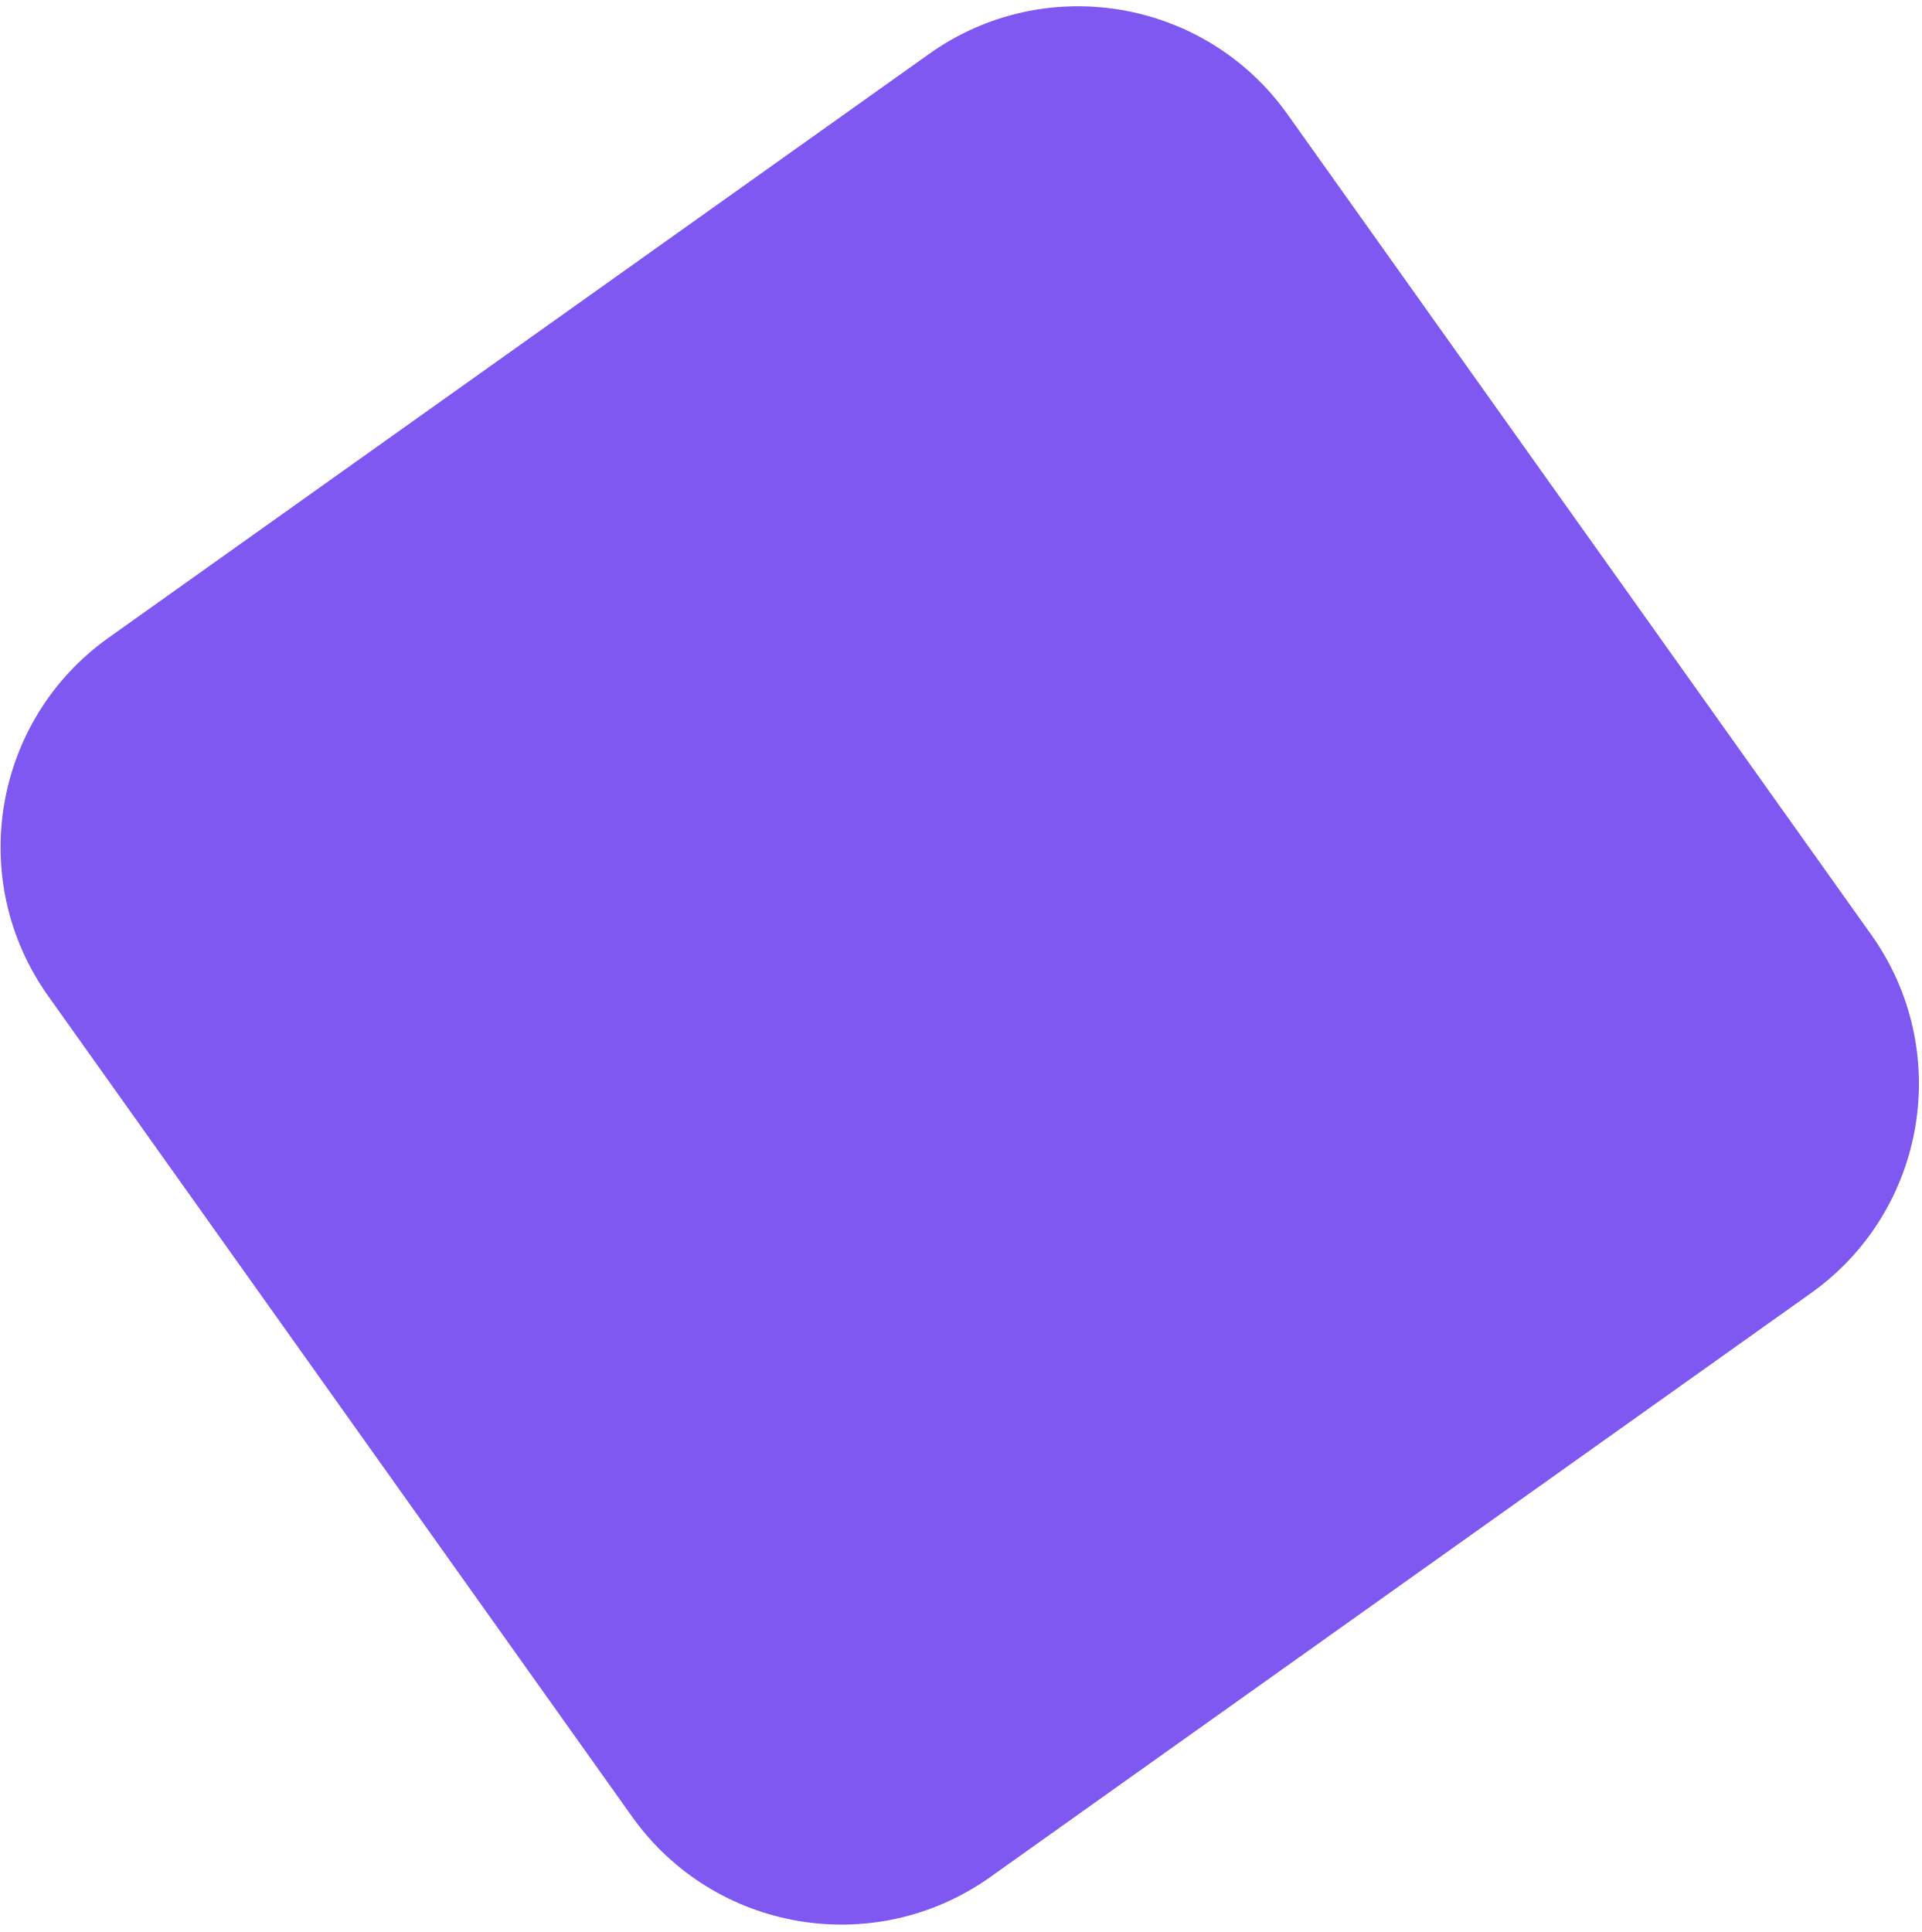
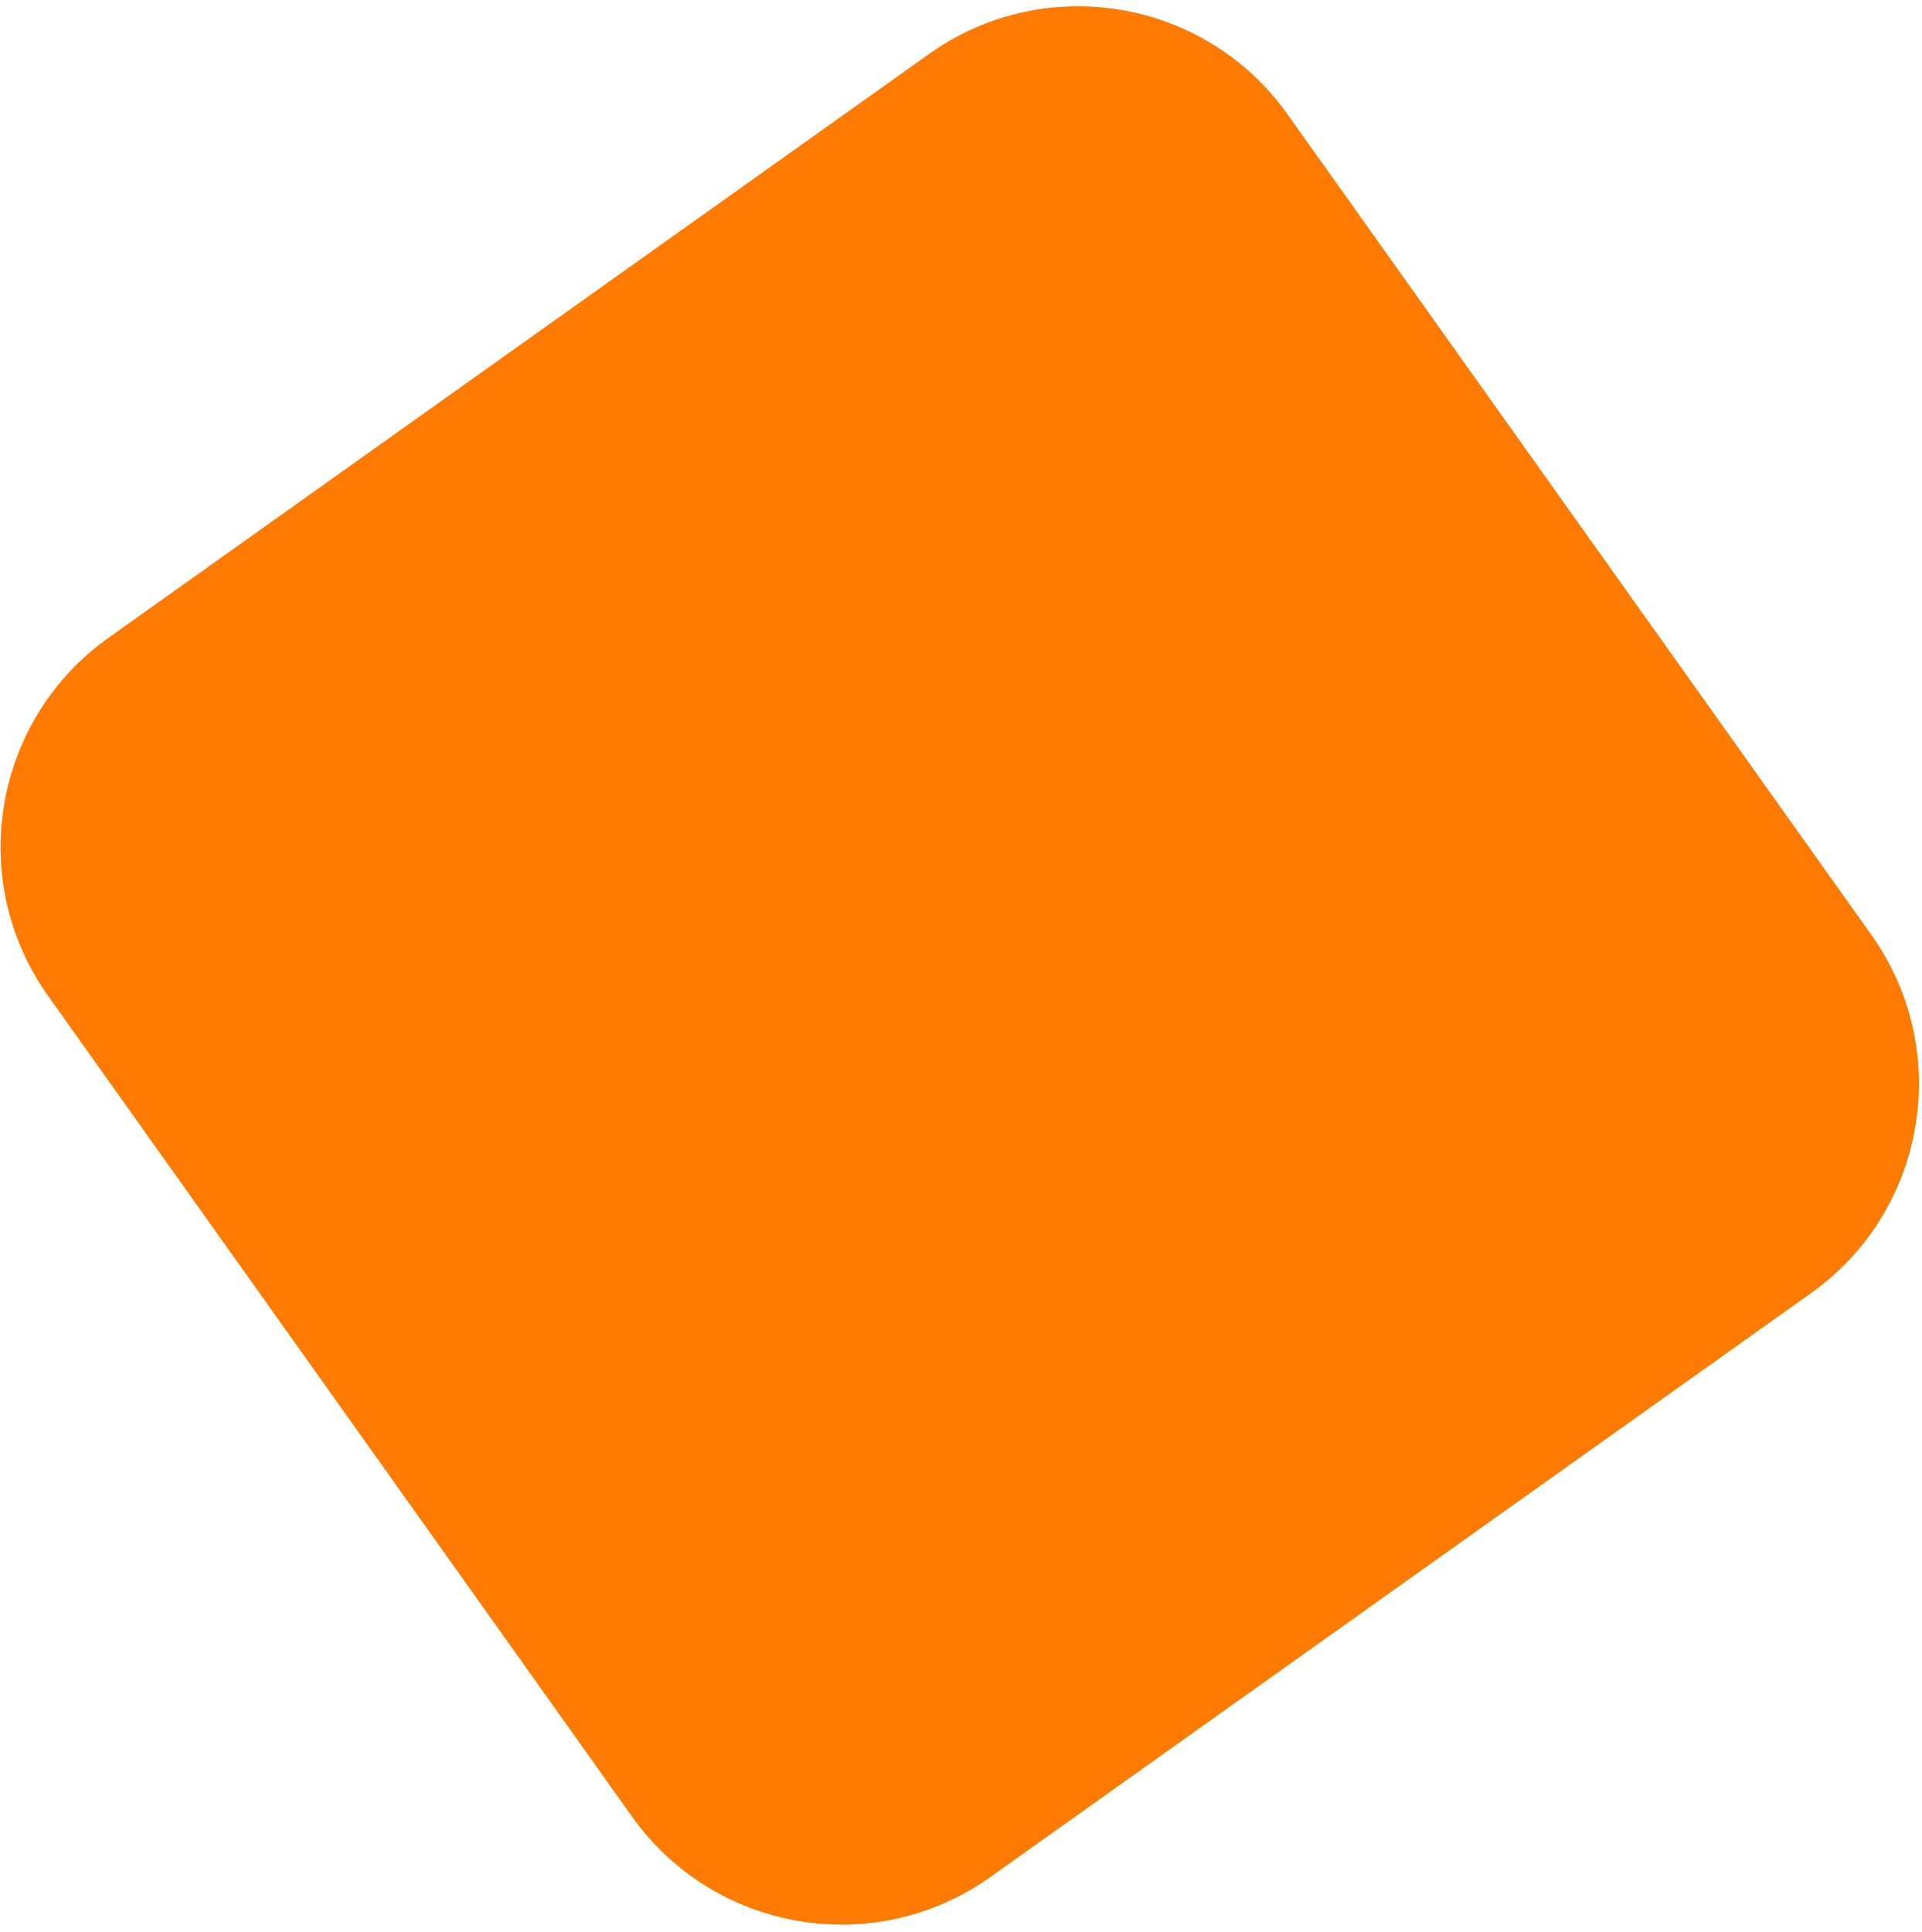
<svg xmlns="http://www.w3.org/2000/svg" width="187" height="188" viewBox="0 0 187 188" fill="none">
-   <rect x="-9.806" y="76.55" width="148" height="148" rx="25" transform="rotate(-35.4318 -9.80615 76.5496)" fill="#7F57F1" />
+   <rect x="-9.806" y="76.55" width="148" height="148" rx="25" transform="rotate(-35.4318 -9.80615 76.5496)" fill="#FF7A00" />
</svg>
